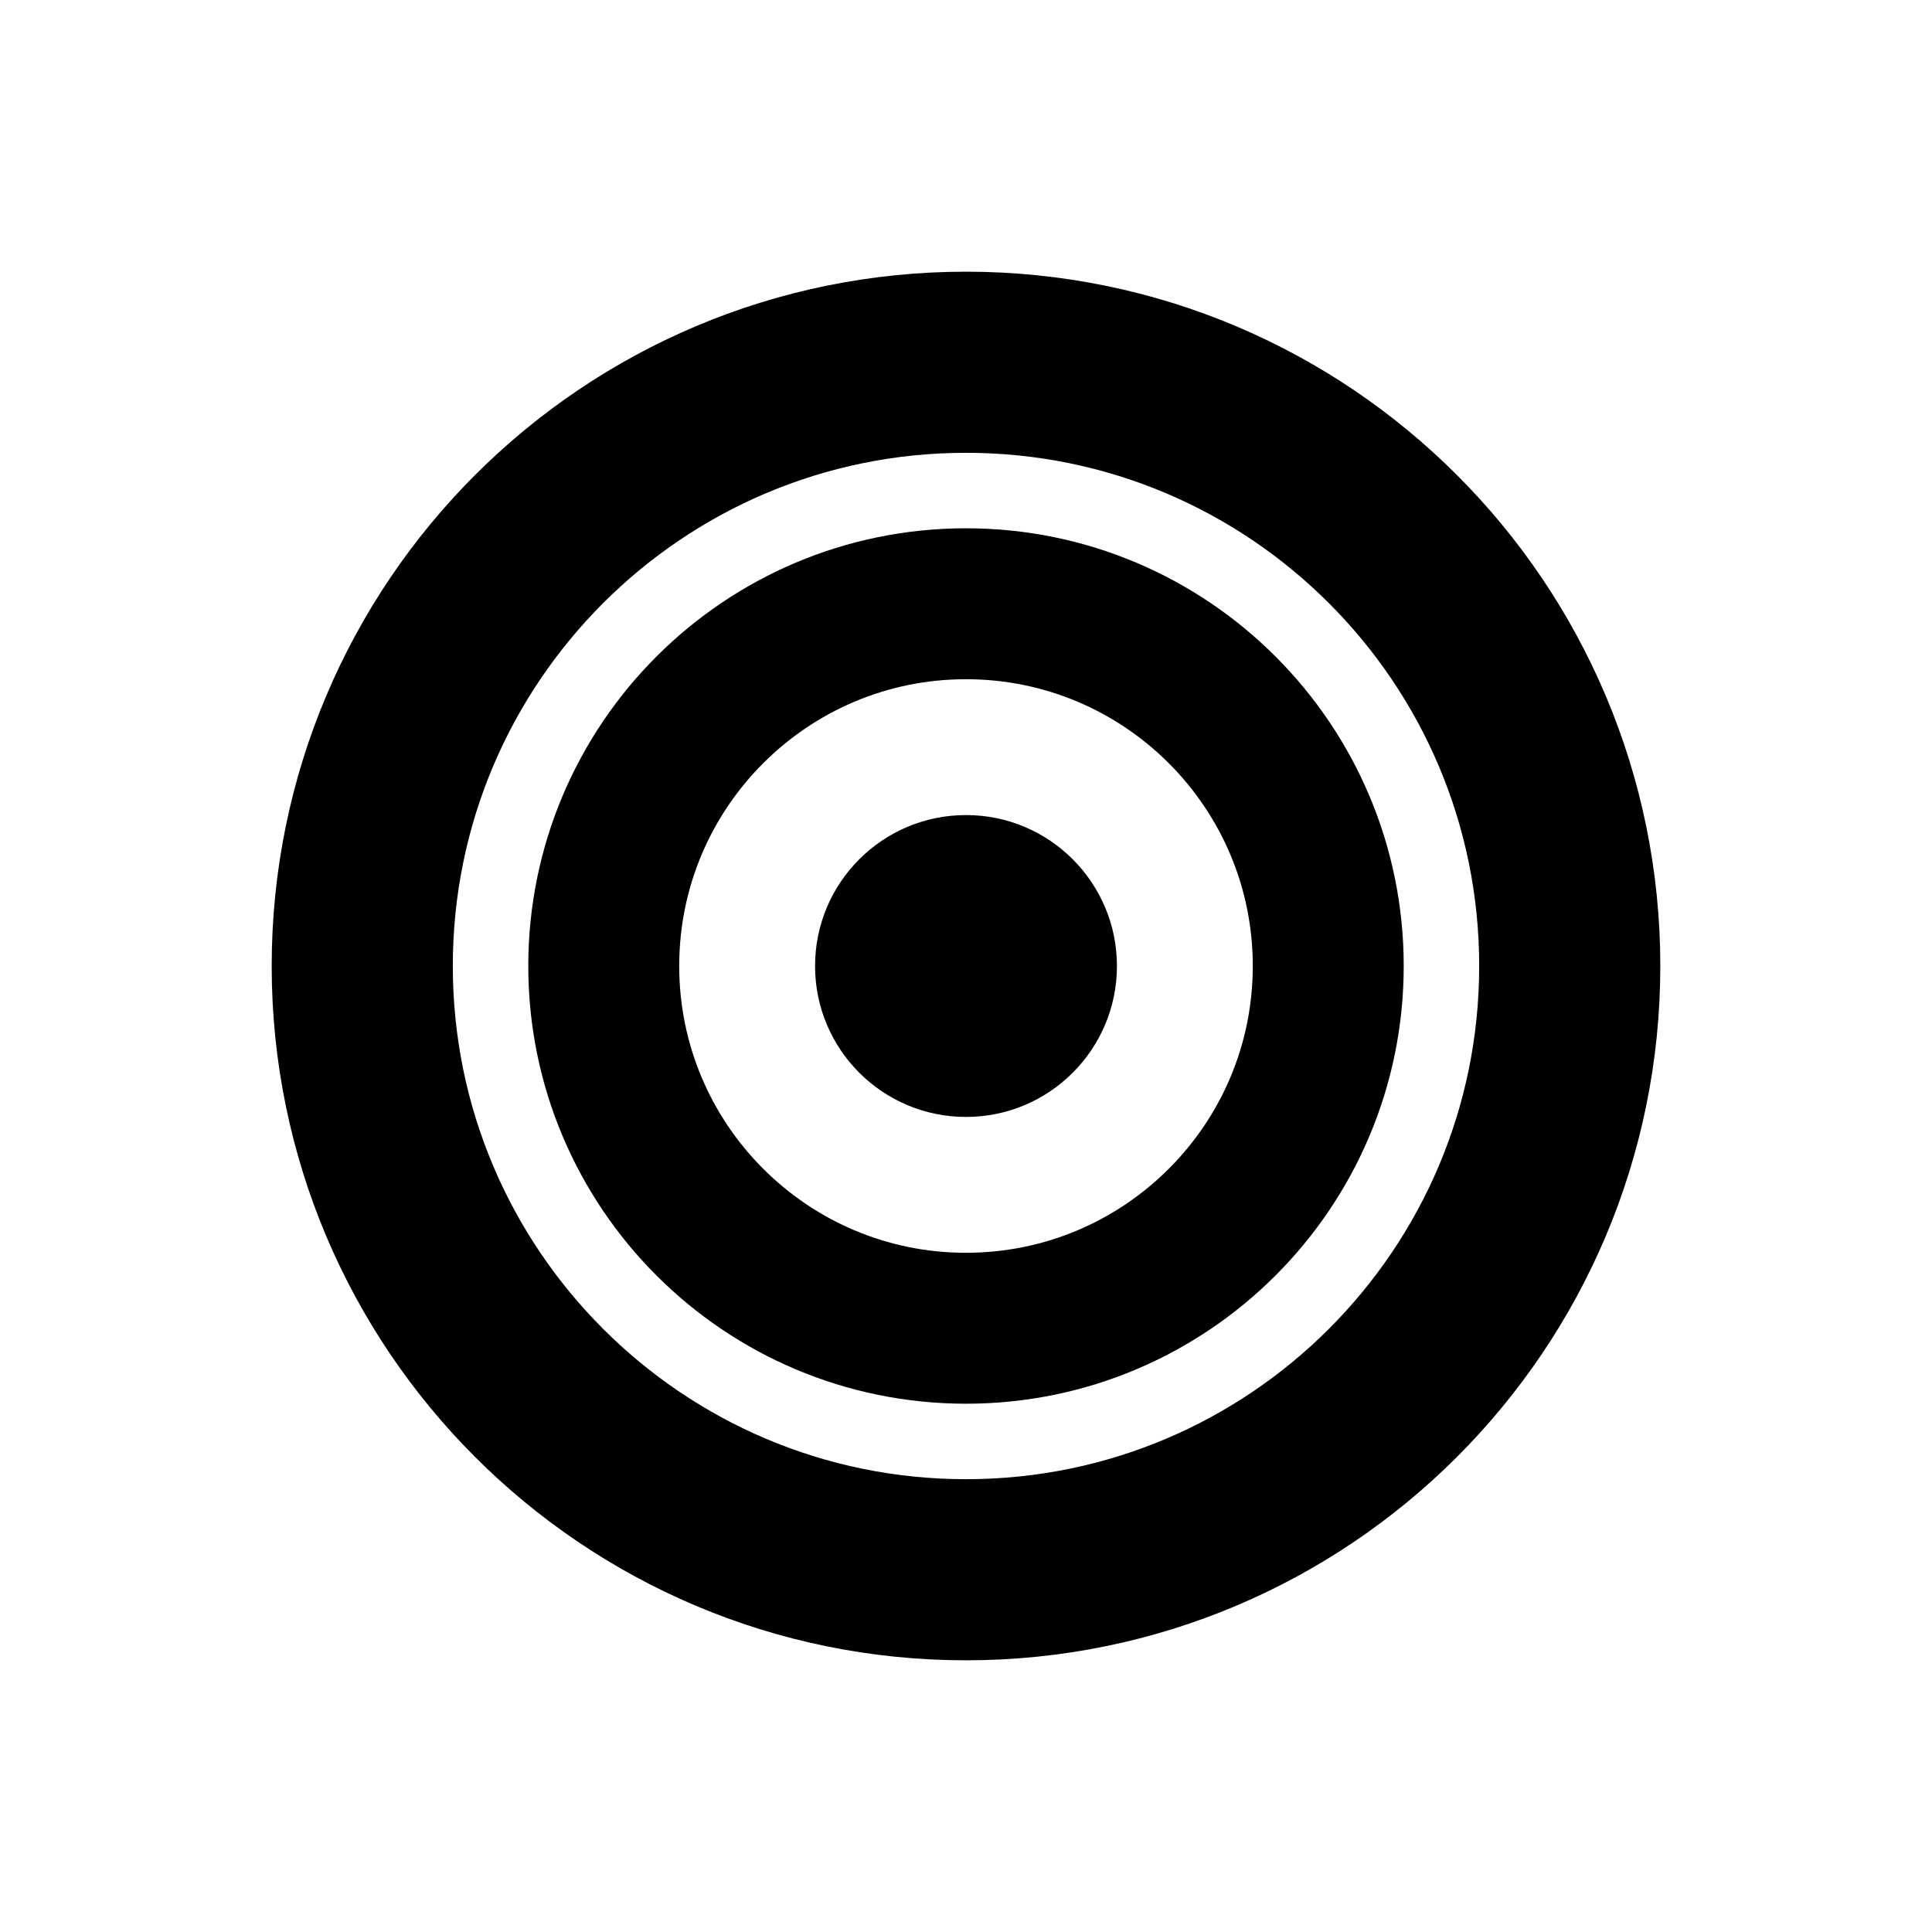
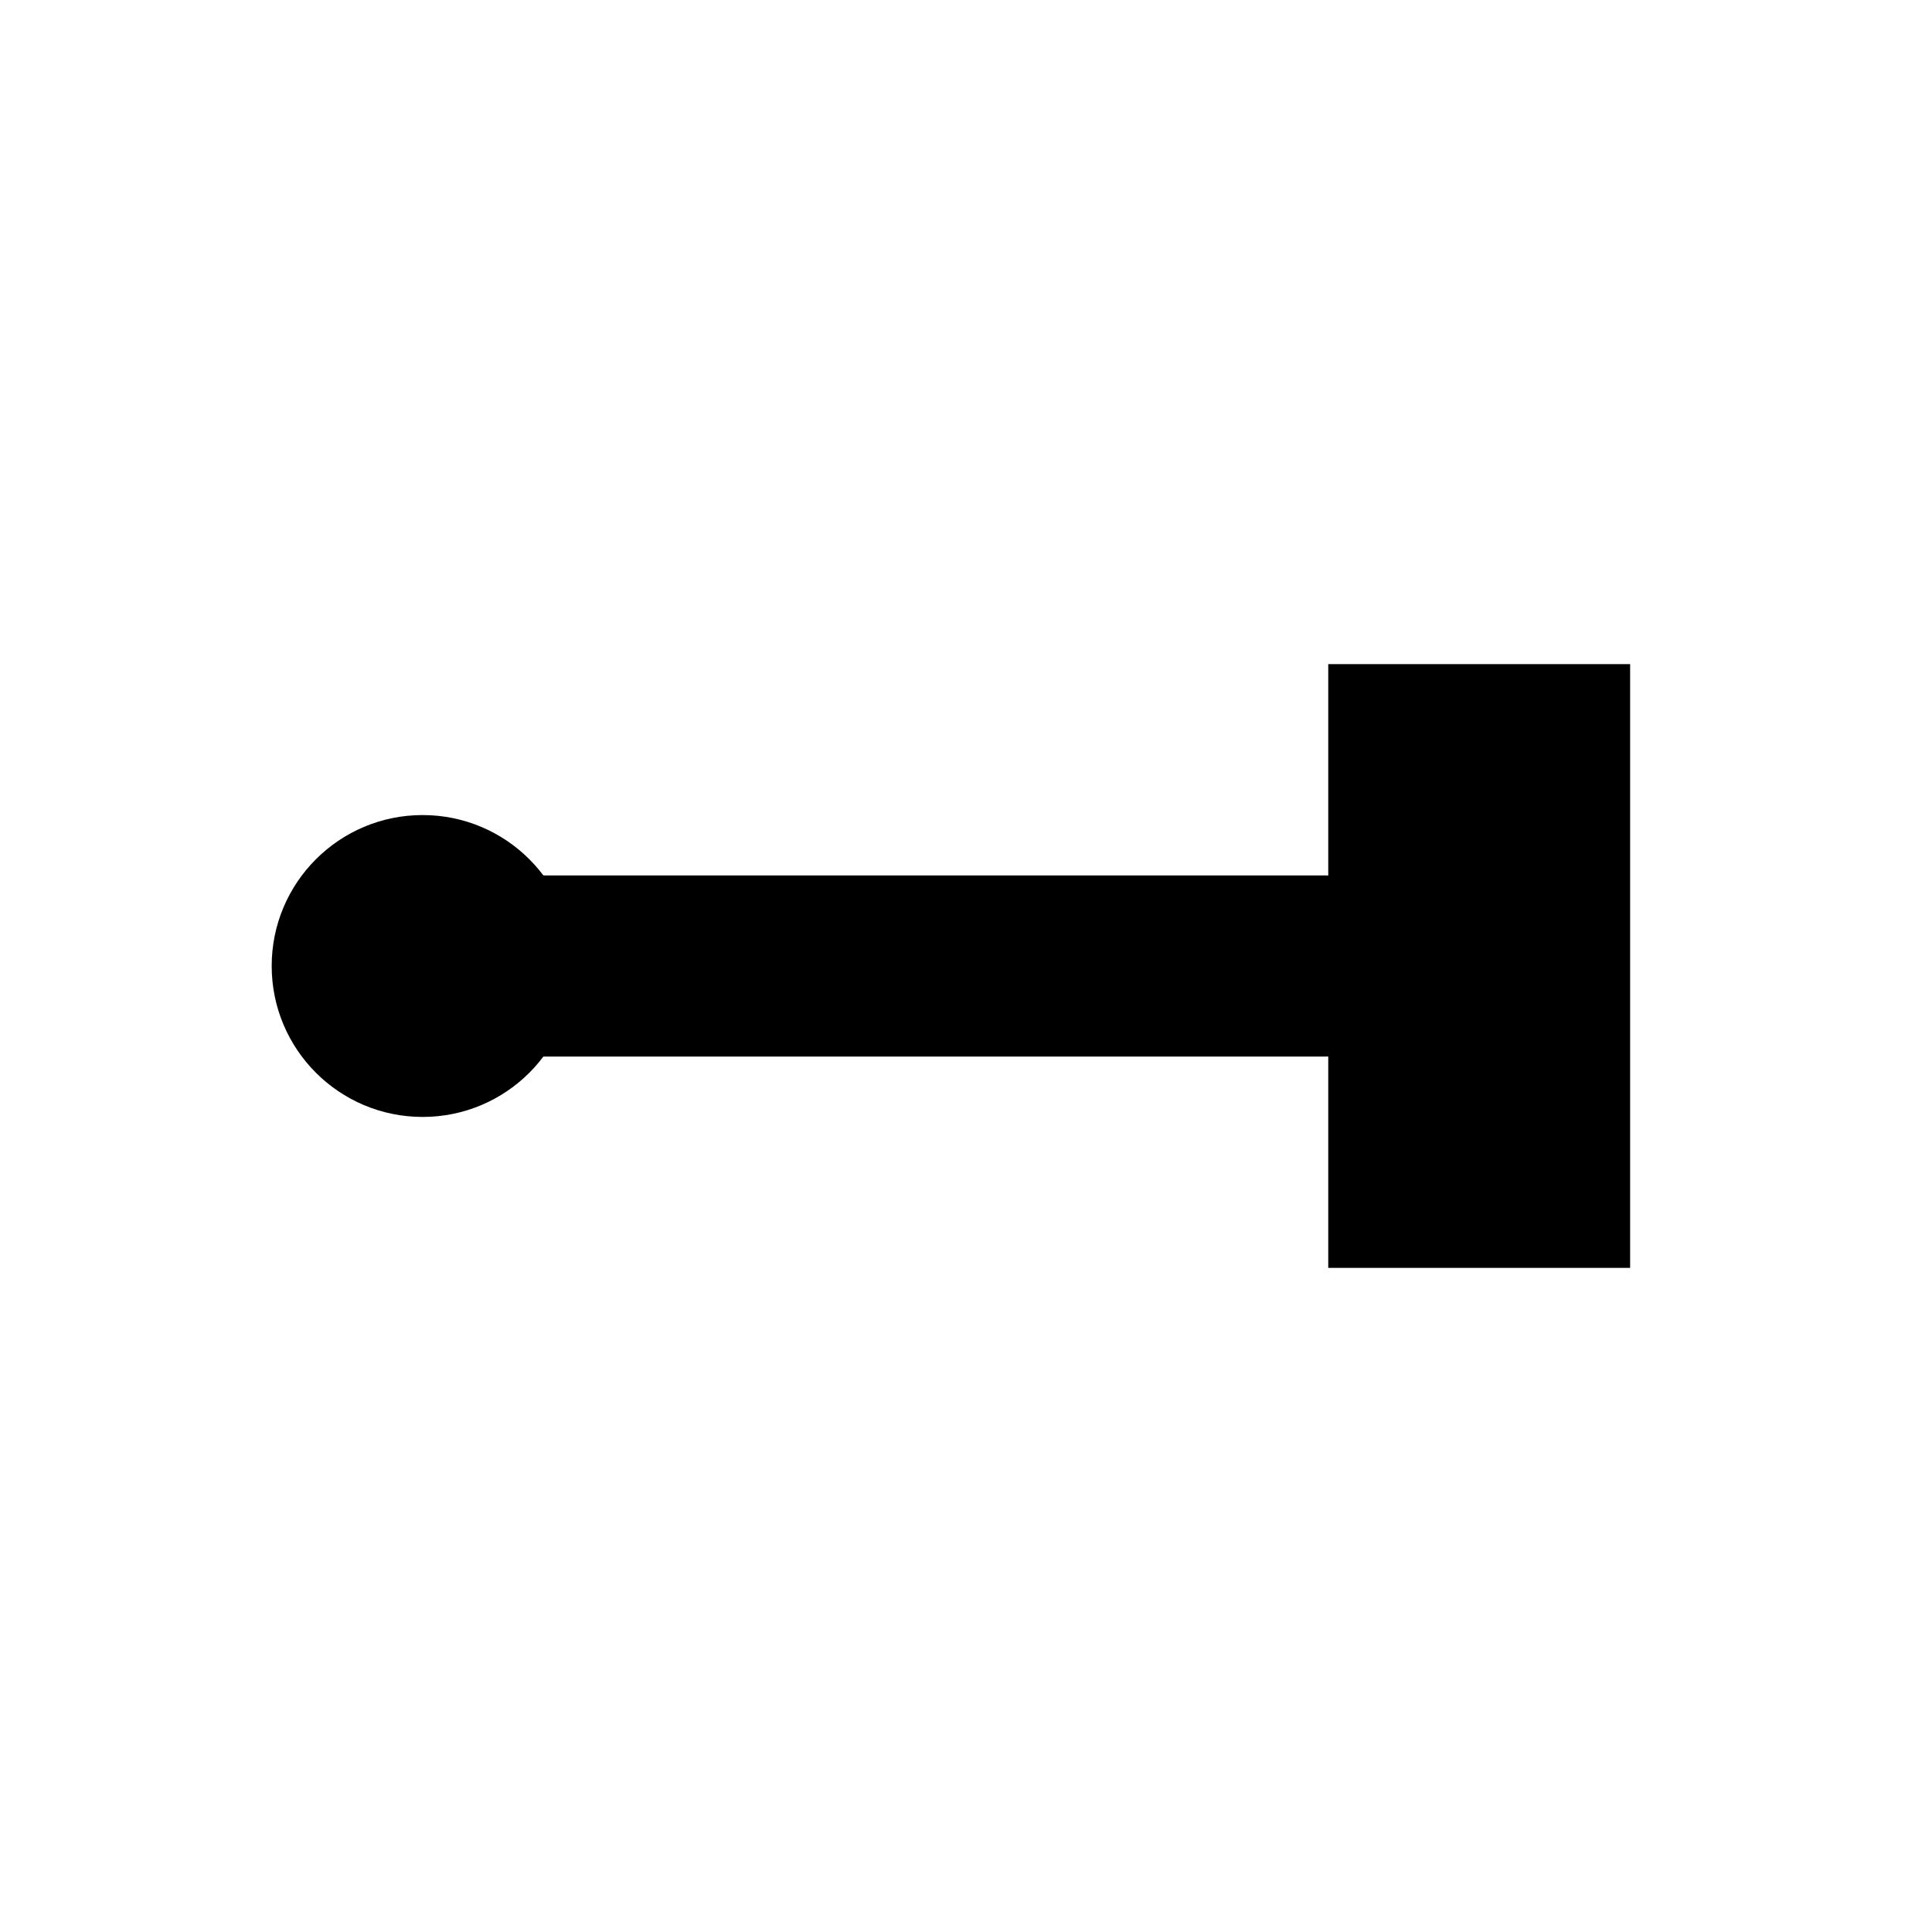
<svg xmlns="http://www.w3.org/2000/svg" width="64" height="64" viewBox="0 0 64 64">
-   <circle cx="32" cy="32" r="20" fill="none" stroke="black" stroke-width="6" />
-   <circle cx="32" cy="32" r="12" fill="none" stroke="black" stroke-width="5" />
-   <circle cx="32" cy="32" r="5" fill="black" />
+   <line x1="14" y1="32" x2="44" y2="32" stroke="black" stroke-width="6" stroke-linecap="round" />
+   <rect x="44" y="22" width="10" height="20" fill="black" />
+   <circle cx="14" cy="32" r="5" fill="black" />
</svg>
